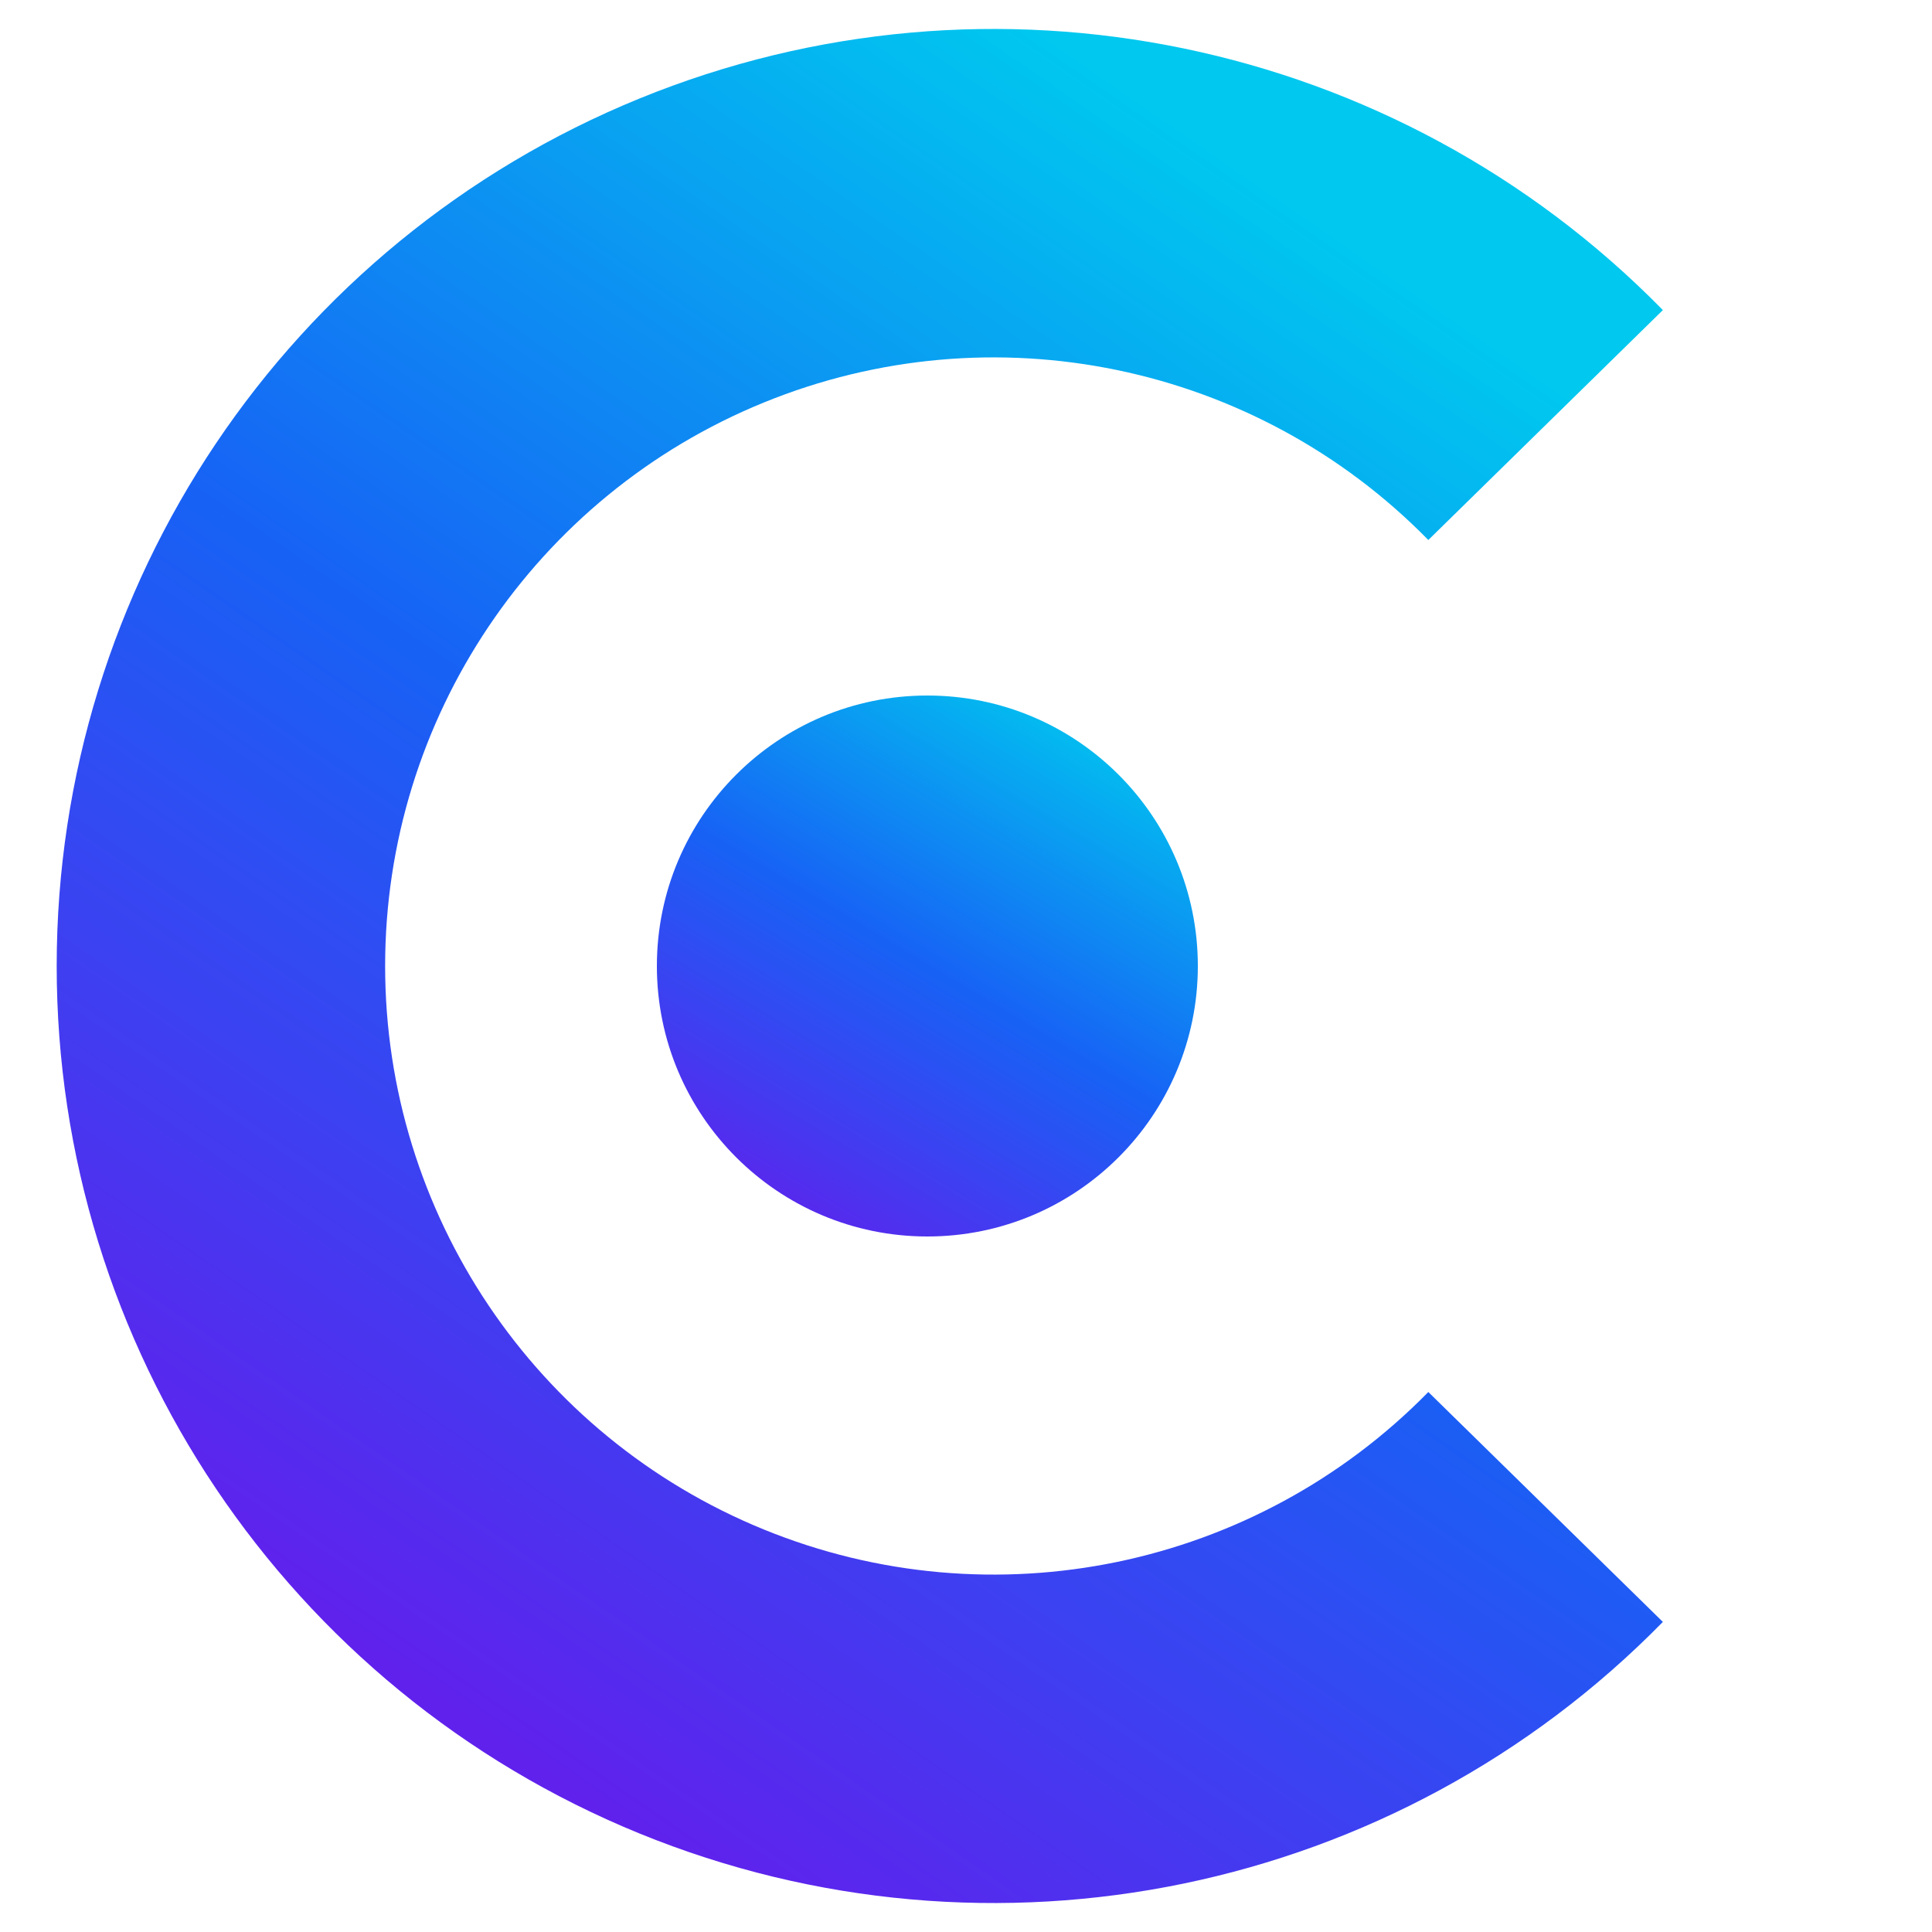
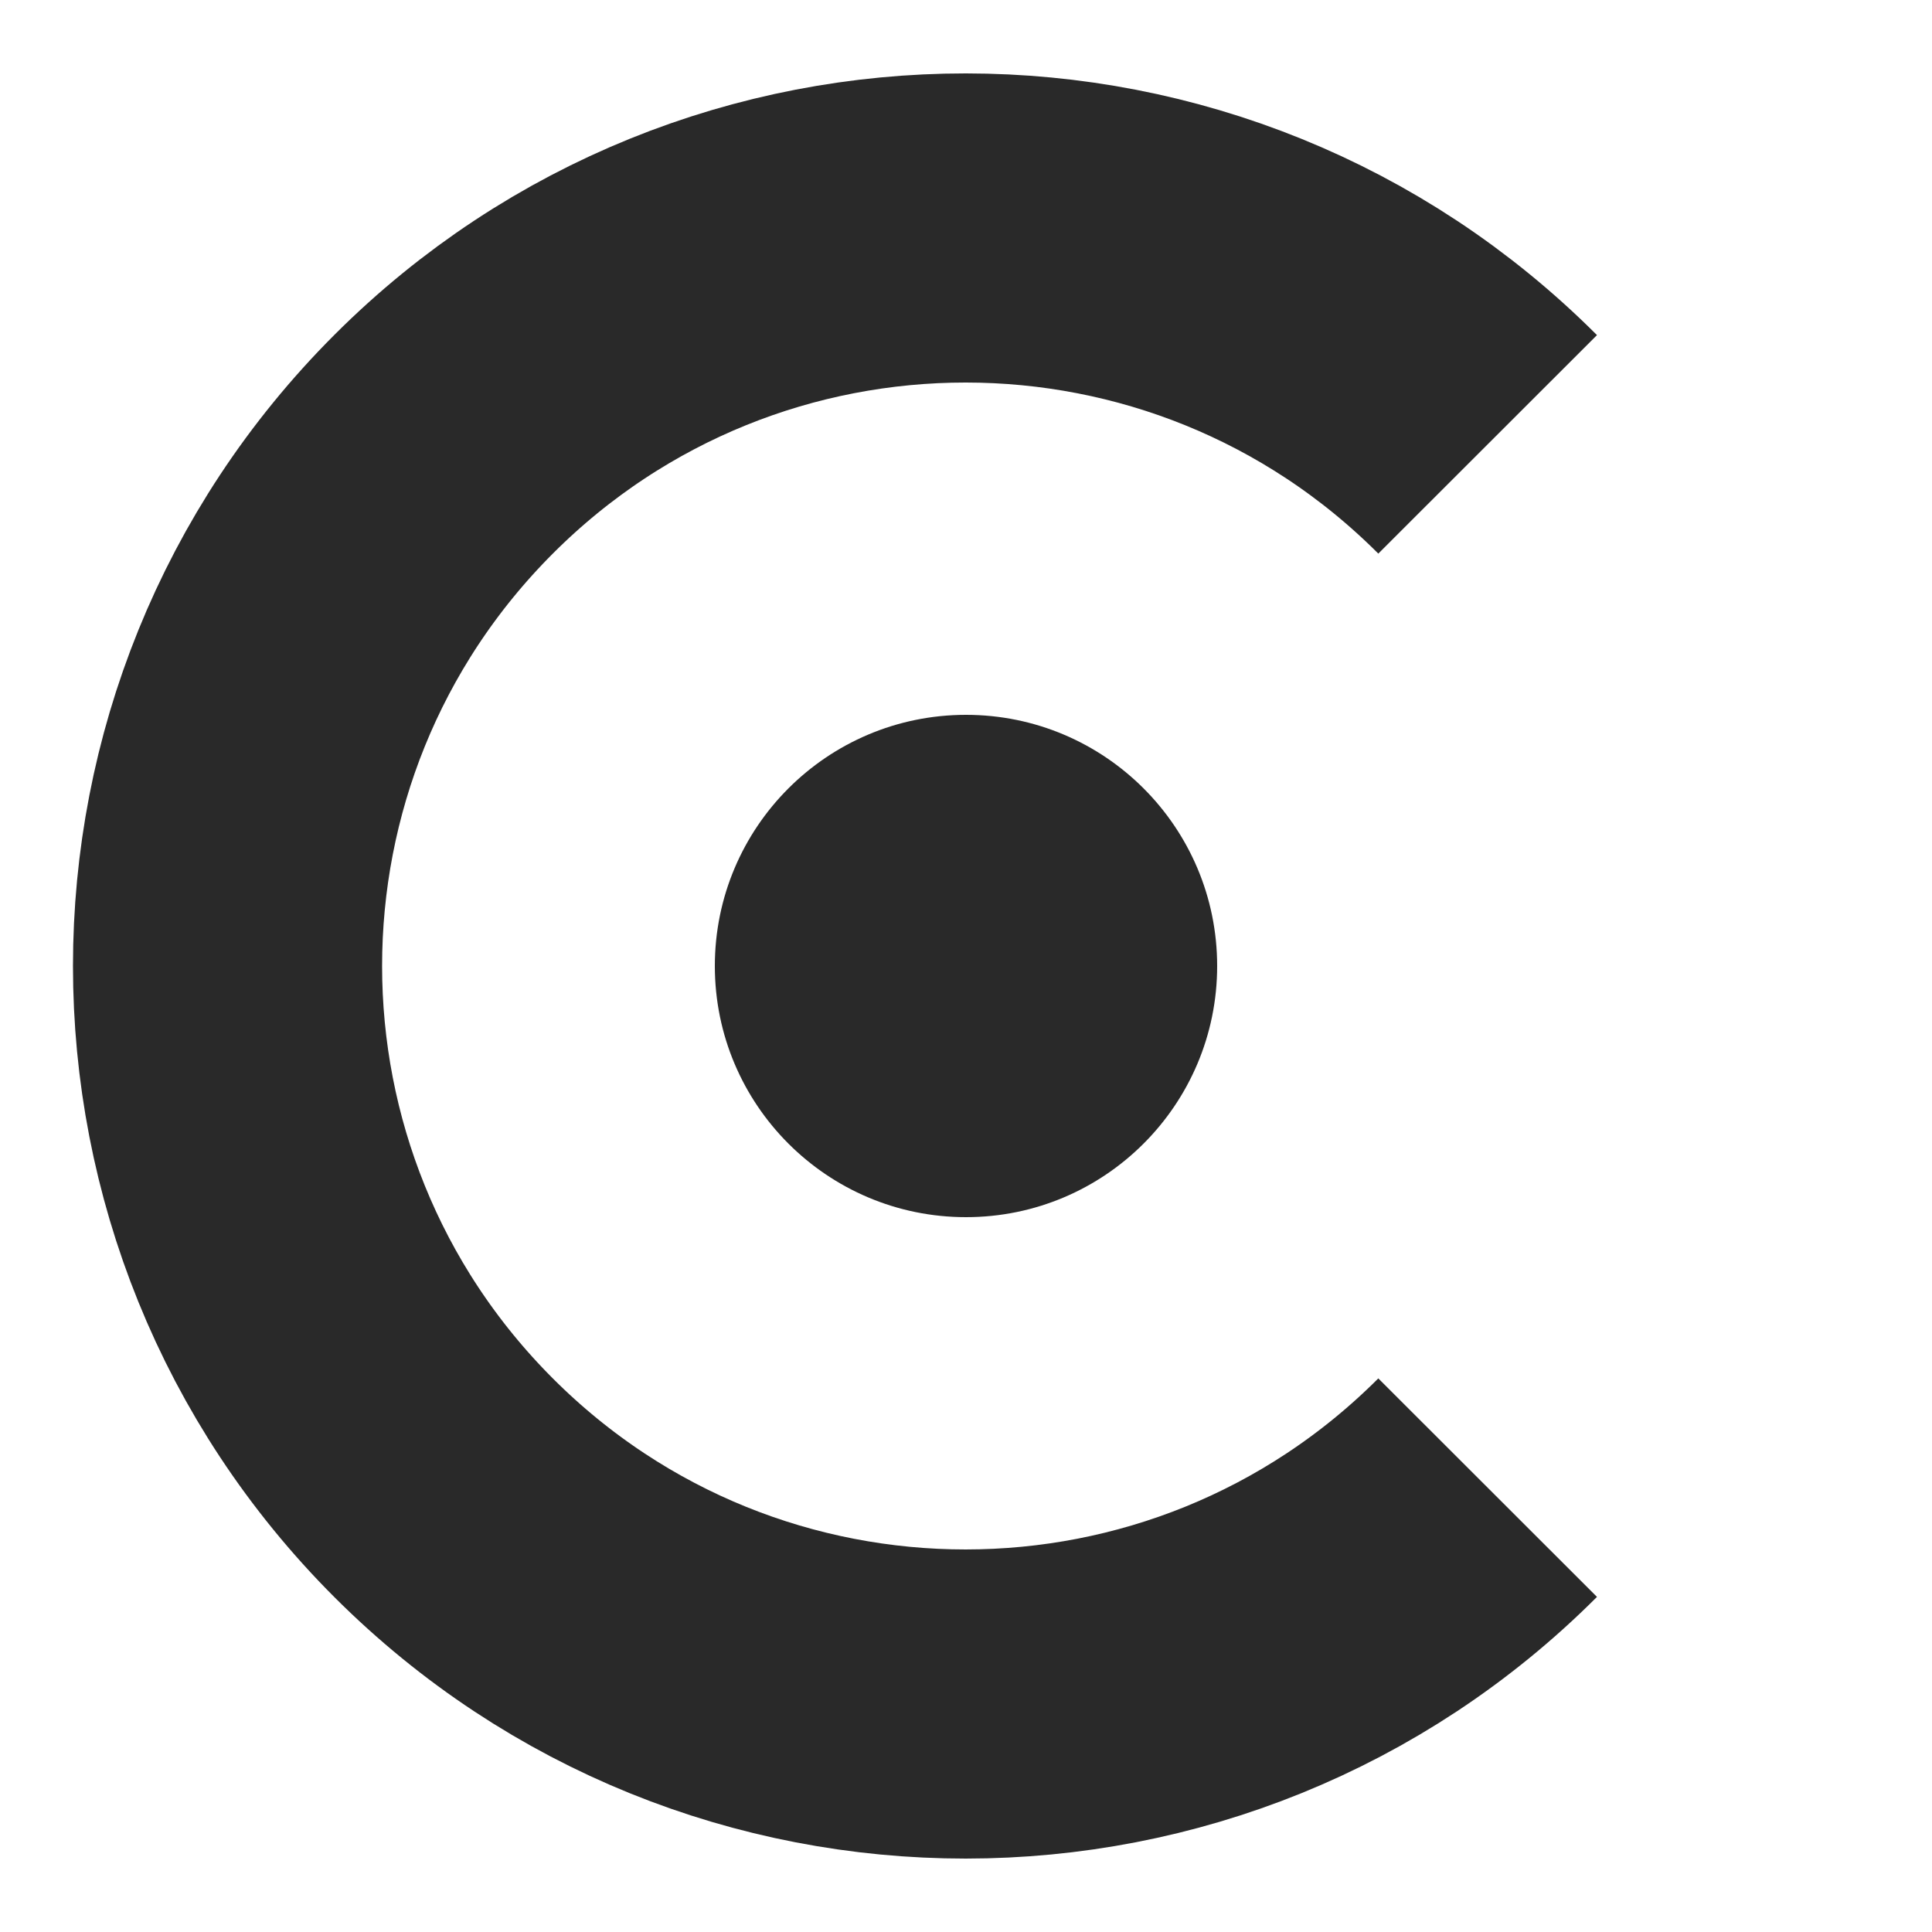
<svg xmlns="http://www.w3.org/2000/svg" viewBox="0 0 100 100">
+   <style>@media(prefers-color-scheme:dark){.s1{stop-color:#eeede9}.s2{stop-color:#eeede9}.s3{stop-color:#eeede9}}</style>
  <defs>
-     <linearGradient id="countiva" x1=".8" y1="0" x2=".2" y2="1">
-       <stop stop-color="#00c8ef" />
-       <stop offset=".5" stop-color="#1762f5" />
-       <stop offset="1" stop-color="#6021ed" />
+     <linearGradient id="c" x1=".85" y1="0" x2=".15" y2="1">
+       <stop class="s1" stop-color="#292929" />
+       <stop class="s2" offset=".5" stop-color="#292929" />
+       <stop class="s3" offset="1" stop-color="#292929" />
    </linearGradient>
  </defs>
-   <path d="M80 22A40 40 0 1 0 80 78" fill="none" stroke="url(#countiva)" stroke-width="17" />
-   <circle cx="48" cy="50" r="14" fill="url(#countiva)" />
+   <g>
+     <path d="M77 23 A38.2 38.2 0 1 0 77 77" fill="none" stroke="url(#c)" stroke-width="16" />
+     <circle cx="50" cy="50" r="13" fill="url(#c)" />
+   </g>
</svg>
